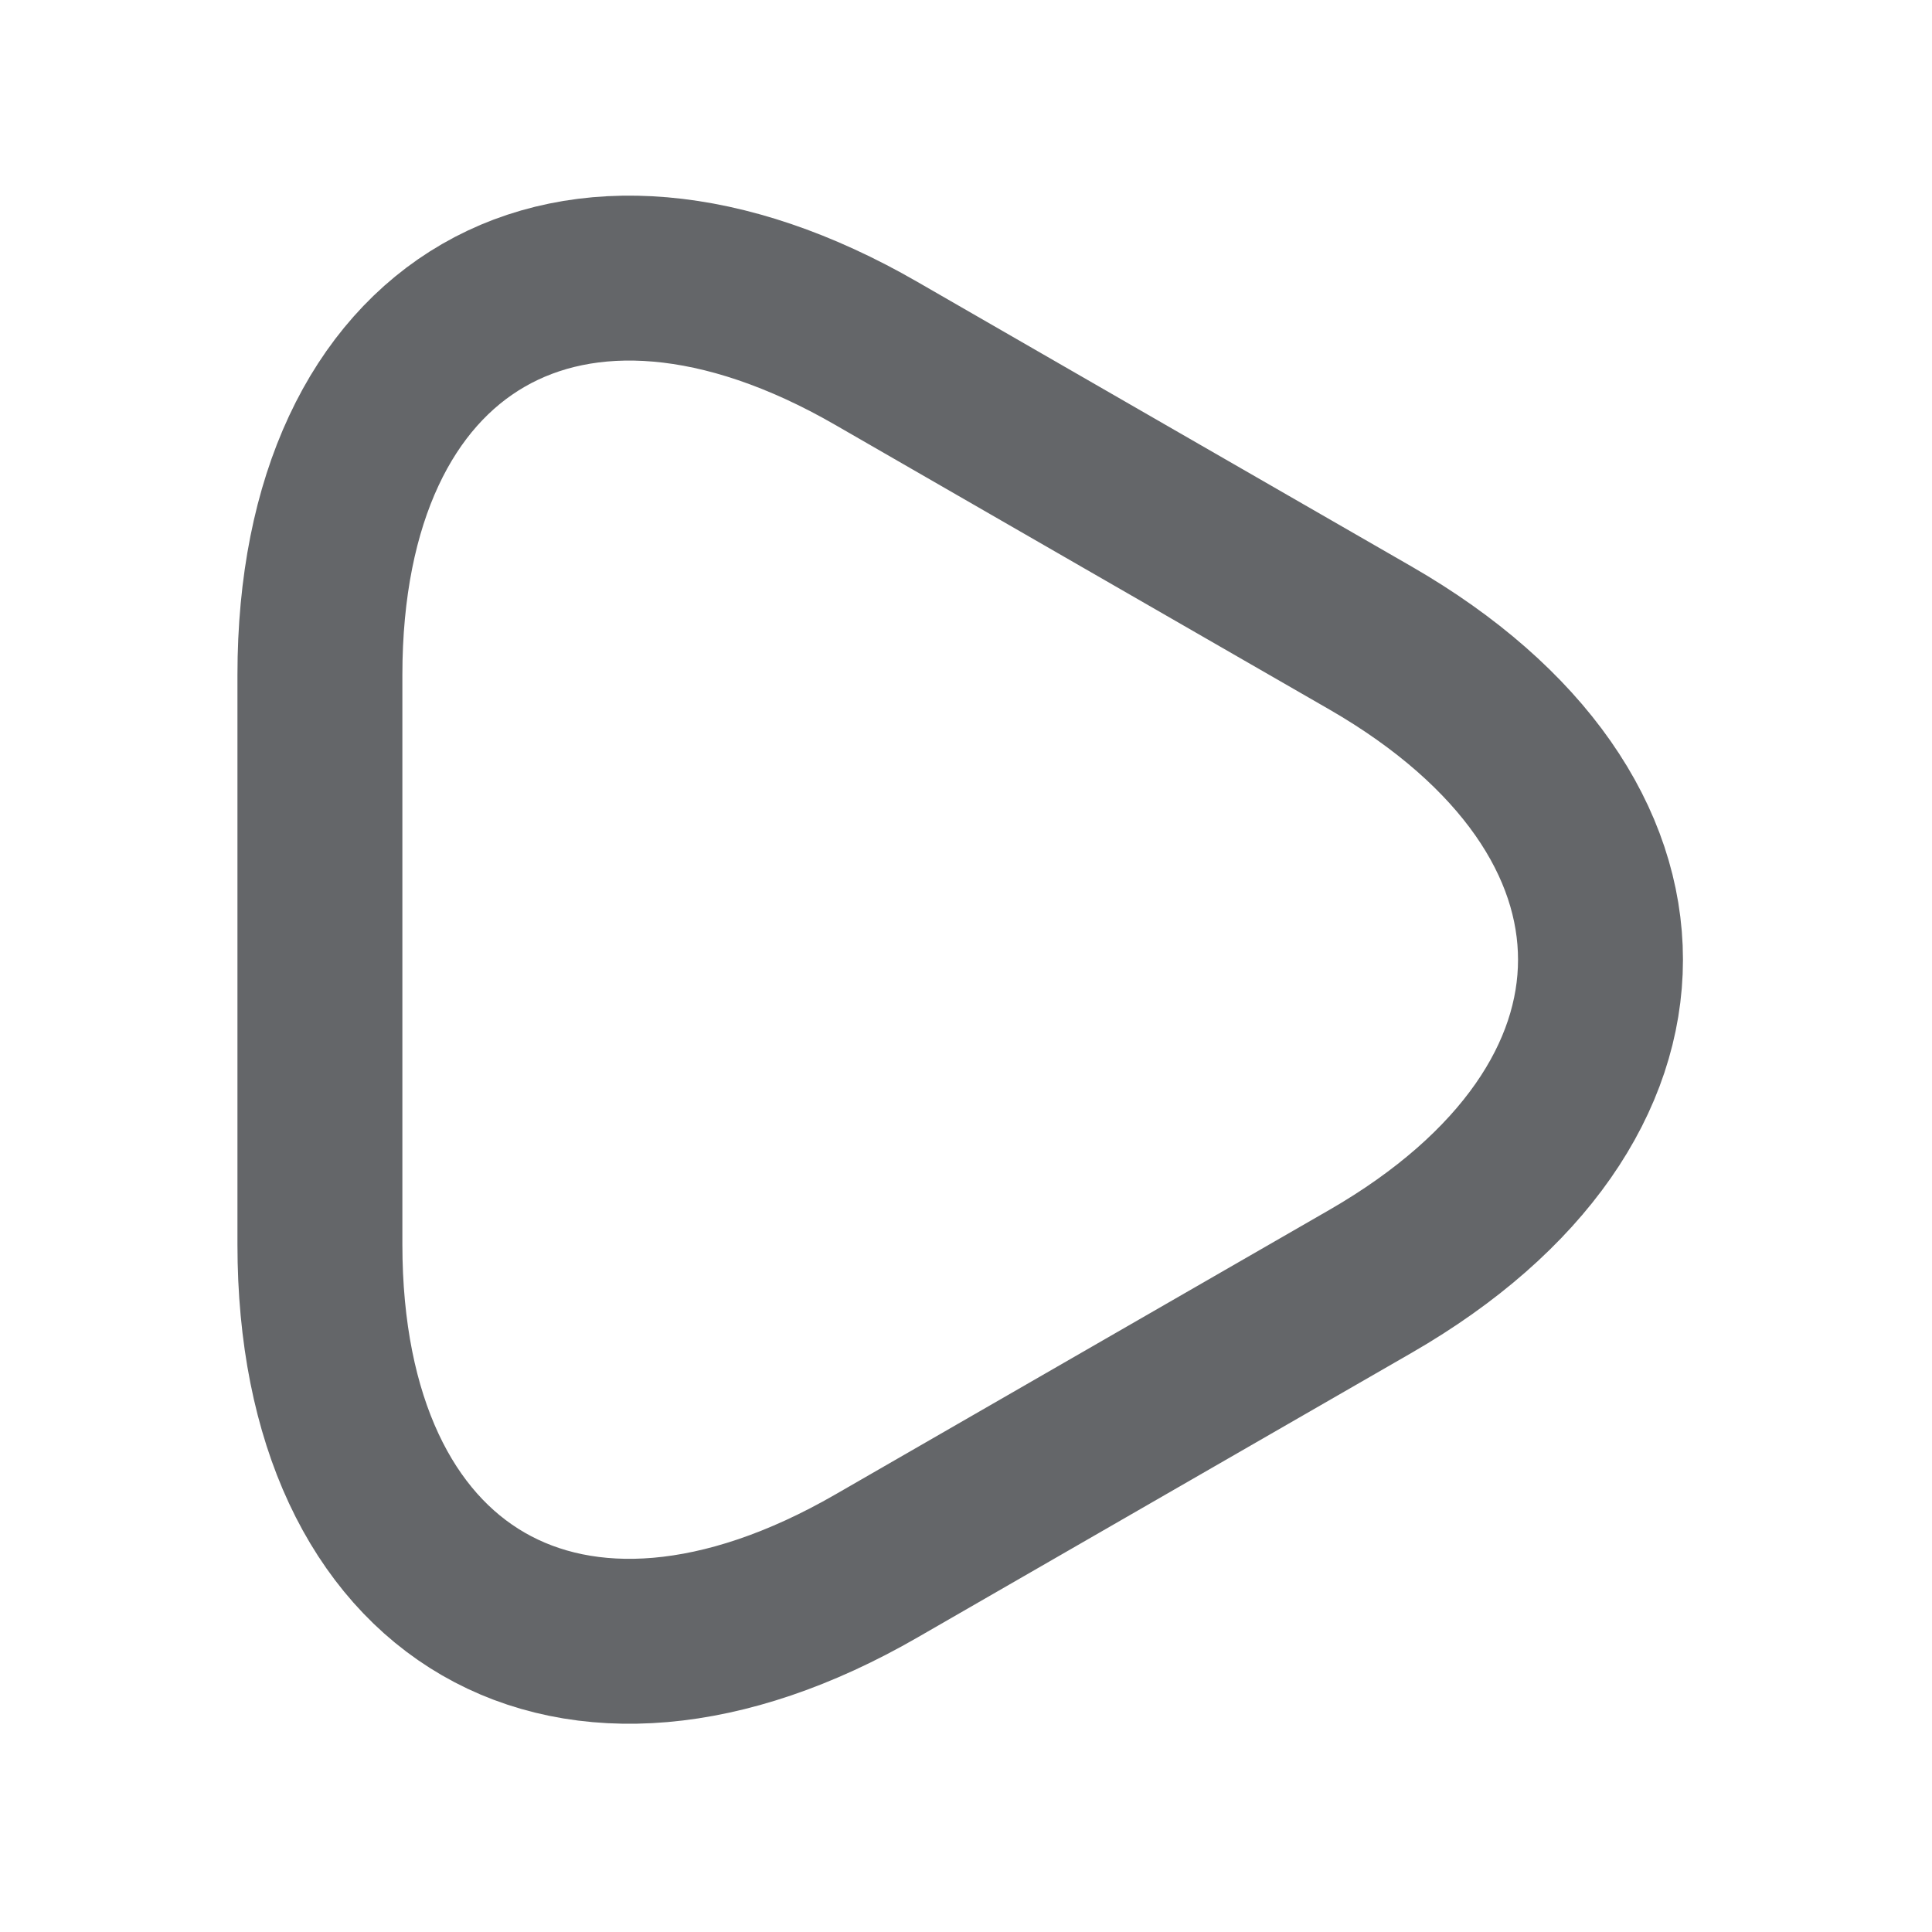
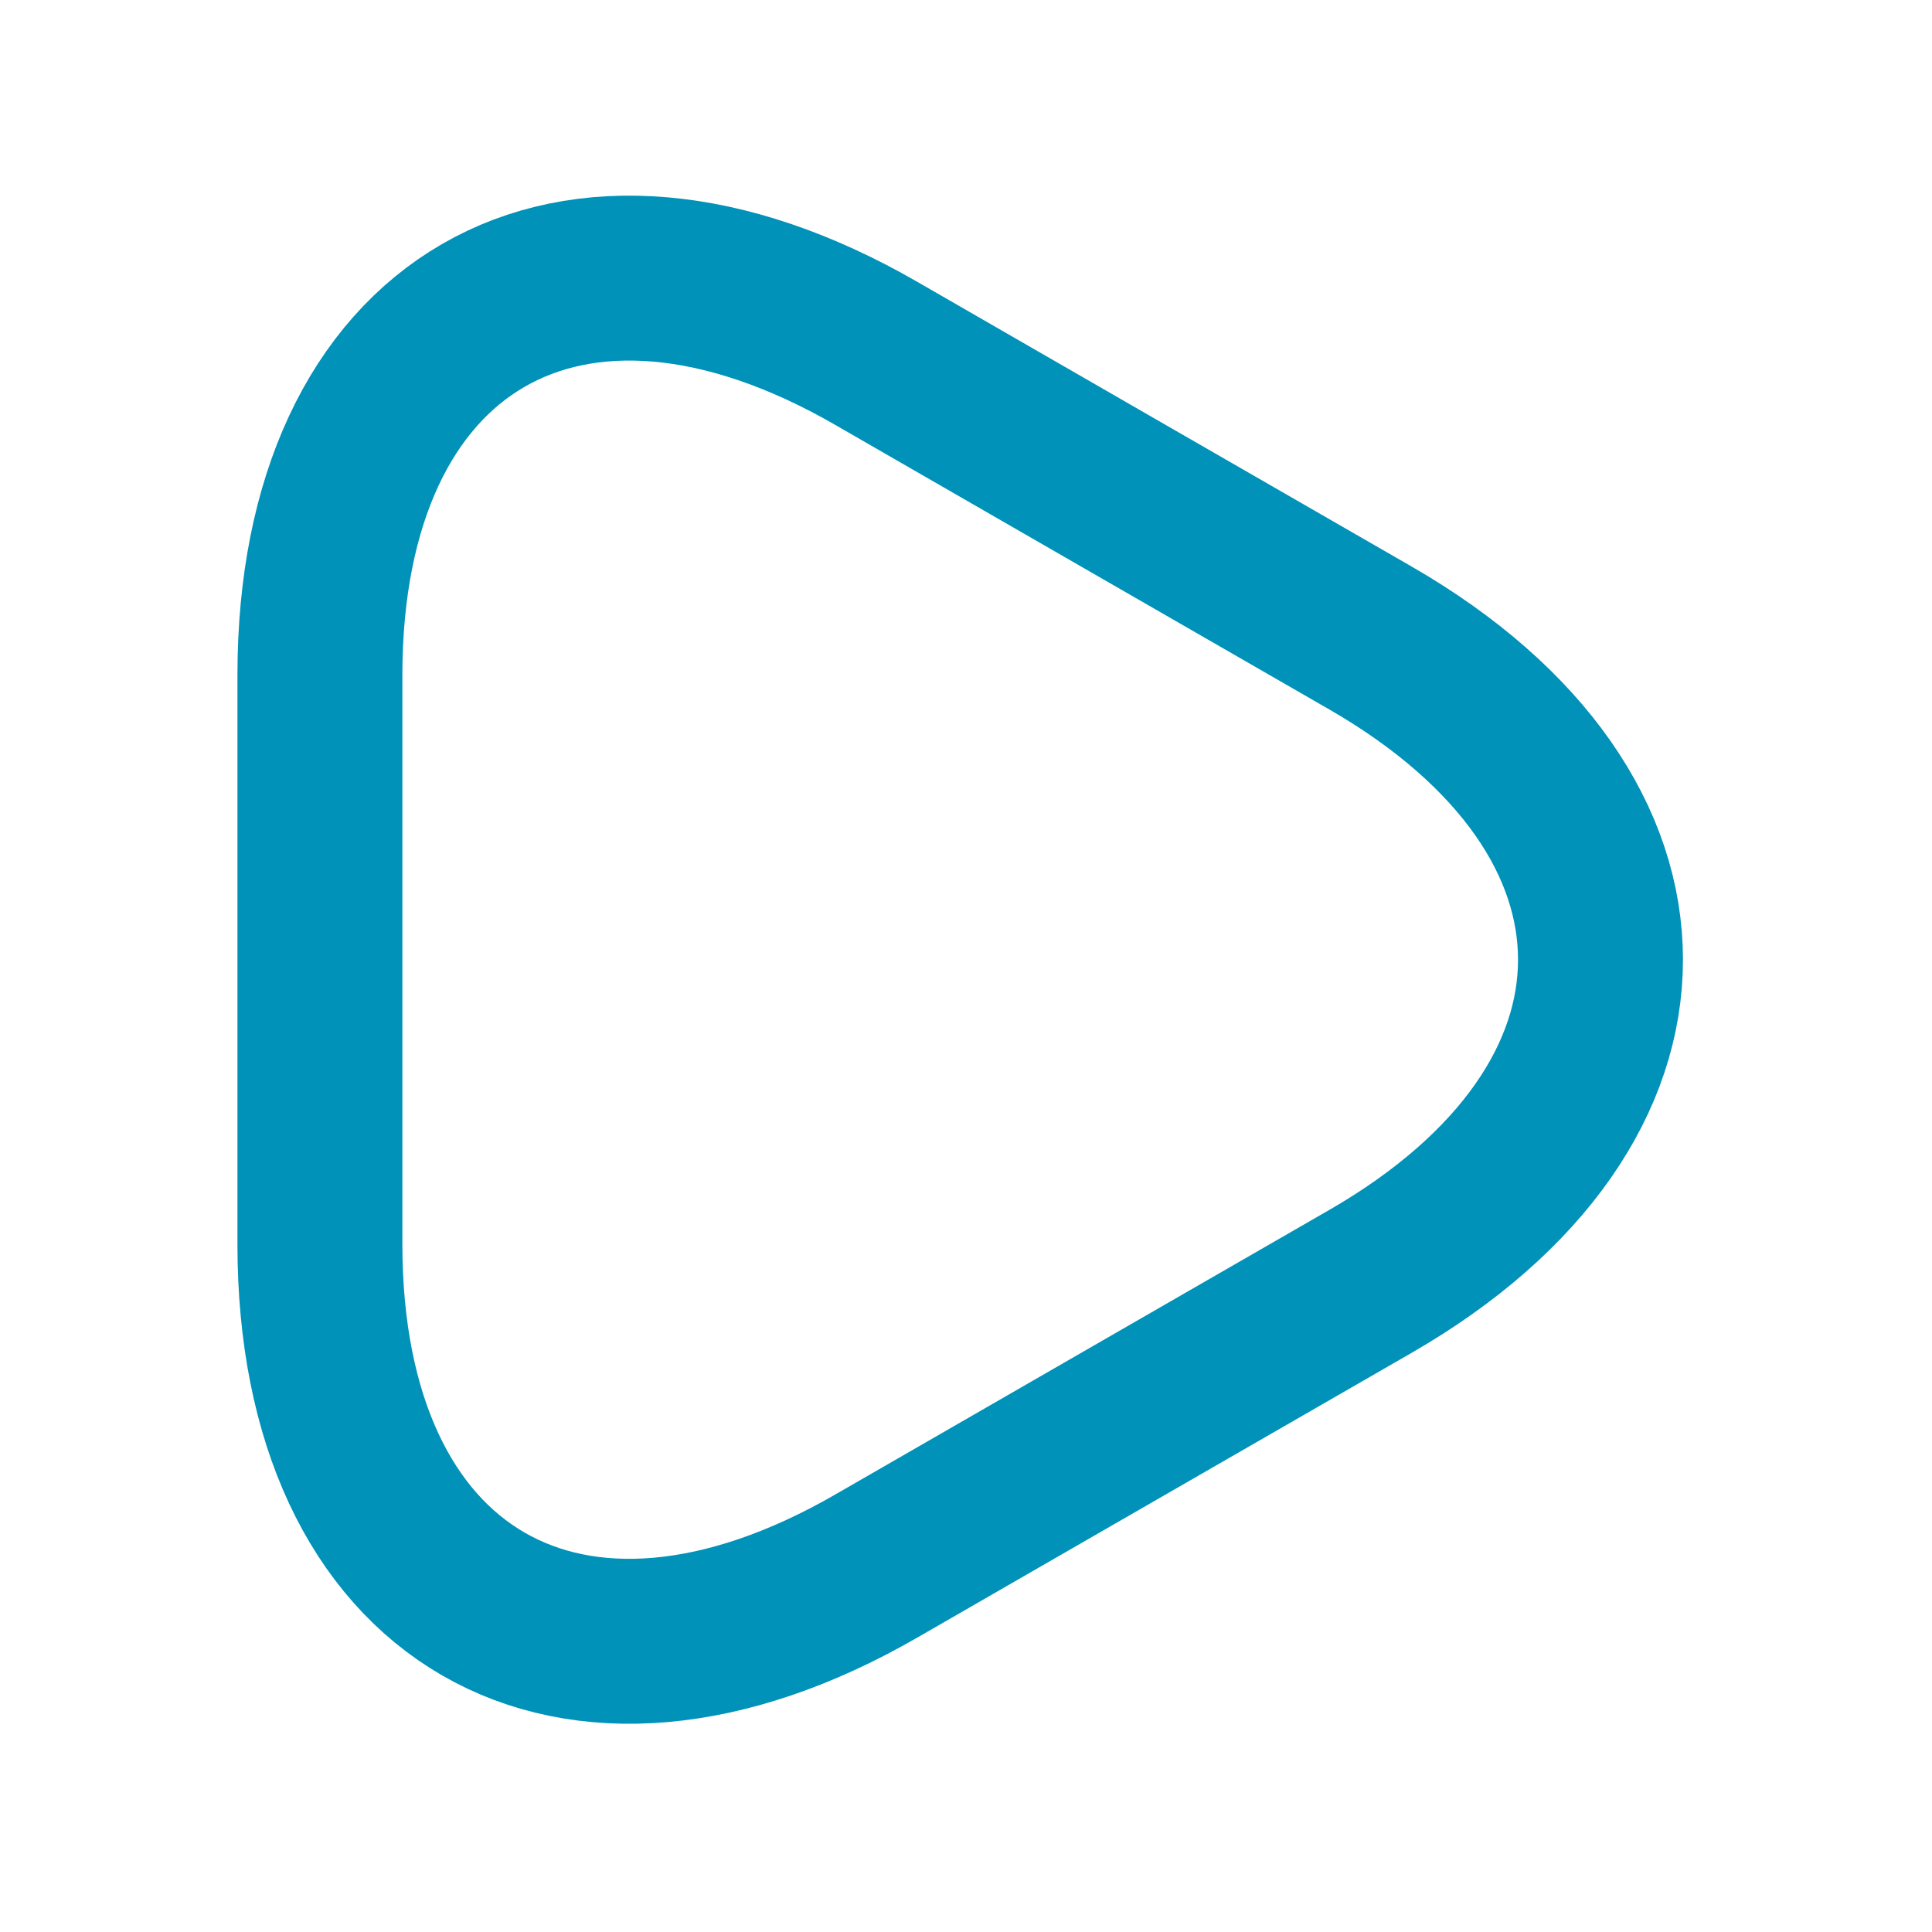
<svg xmlns="http://www.w3.org/2000/svg" width="41" height="41" viewBox="0 0 41 41" fill="none">
-   <path d="M6.789 20.366V14.324C6.789 6.823 12.101 3.751 18.601 7.502L23.845 10.523L29.09 13.543C35.59 17.294 35.59 23.438 29.09 27.189L23.845 30.21L18.601 33.231C12.101 36.981 6.789 33.91 6.789 26.408V20.366Z" stroke="#646669" stroke-width="3.5" stroke-miterlimit="10" stroke-linecap="round" stroke-linejoin="round" />
+   <path d="M6.789 20.366V14.324C6.789 6.823 12.101 3.751 18.601 7.502L23.845 10.523L29.09 13.543C35.59 17.294 35.59 23.438 29.09 27.189L23.845 30.21L18.601 33.231C12.101 36.981 6.789 33.91 6.789 26.408V20.366Z" stroke="#0092B8" stroke-width="3.5" stroke-miterlimit="10" stroke-linecap="round" stroke-linejoin="round" />
</svg>
